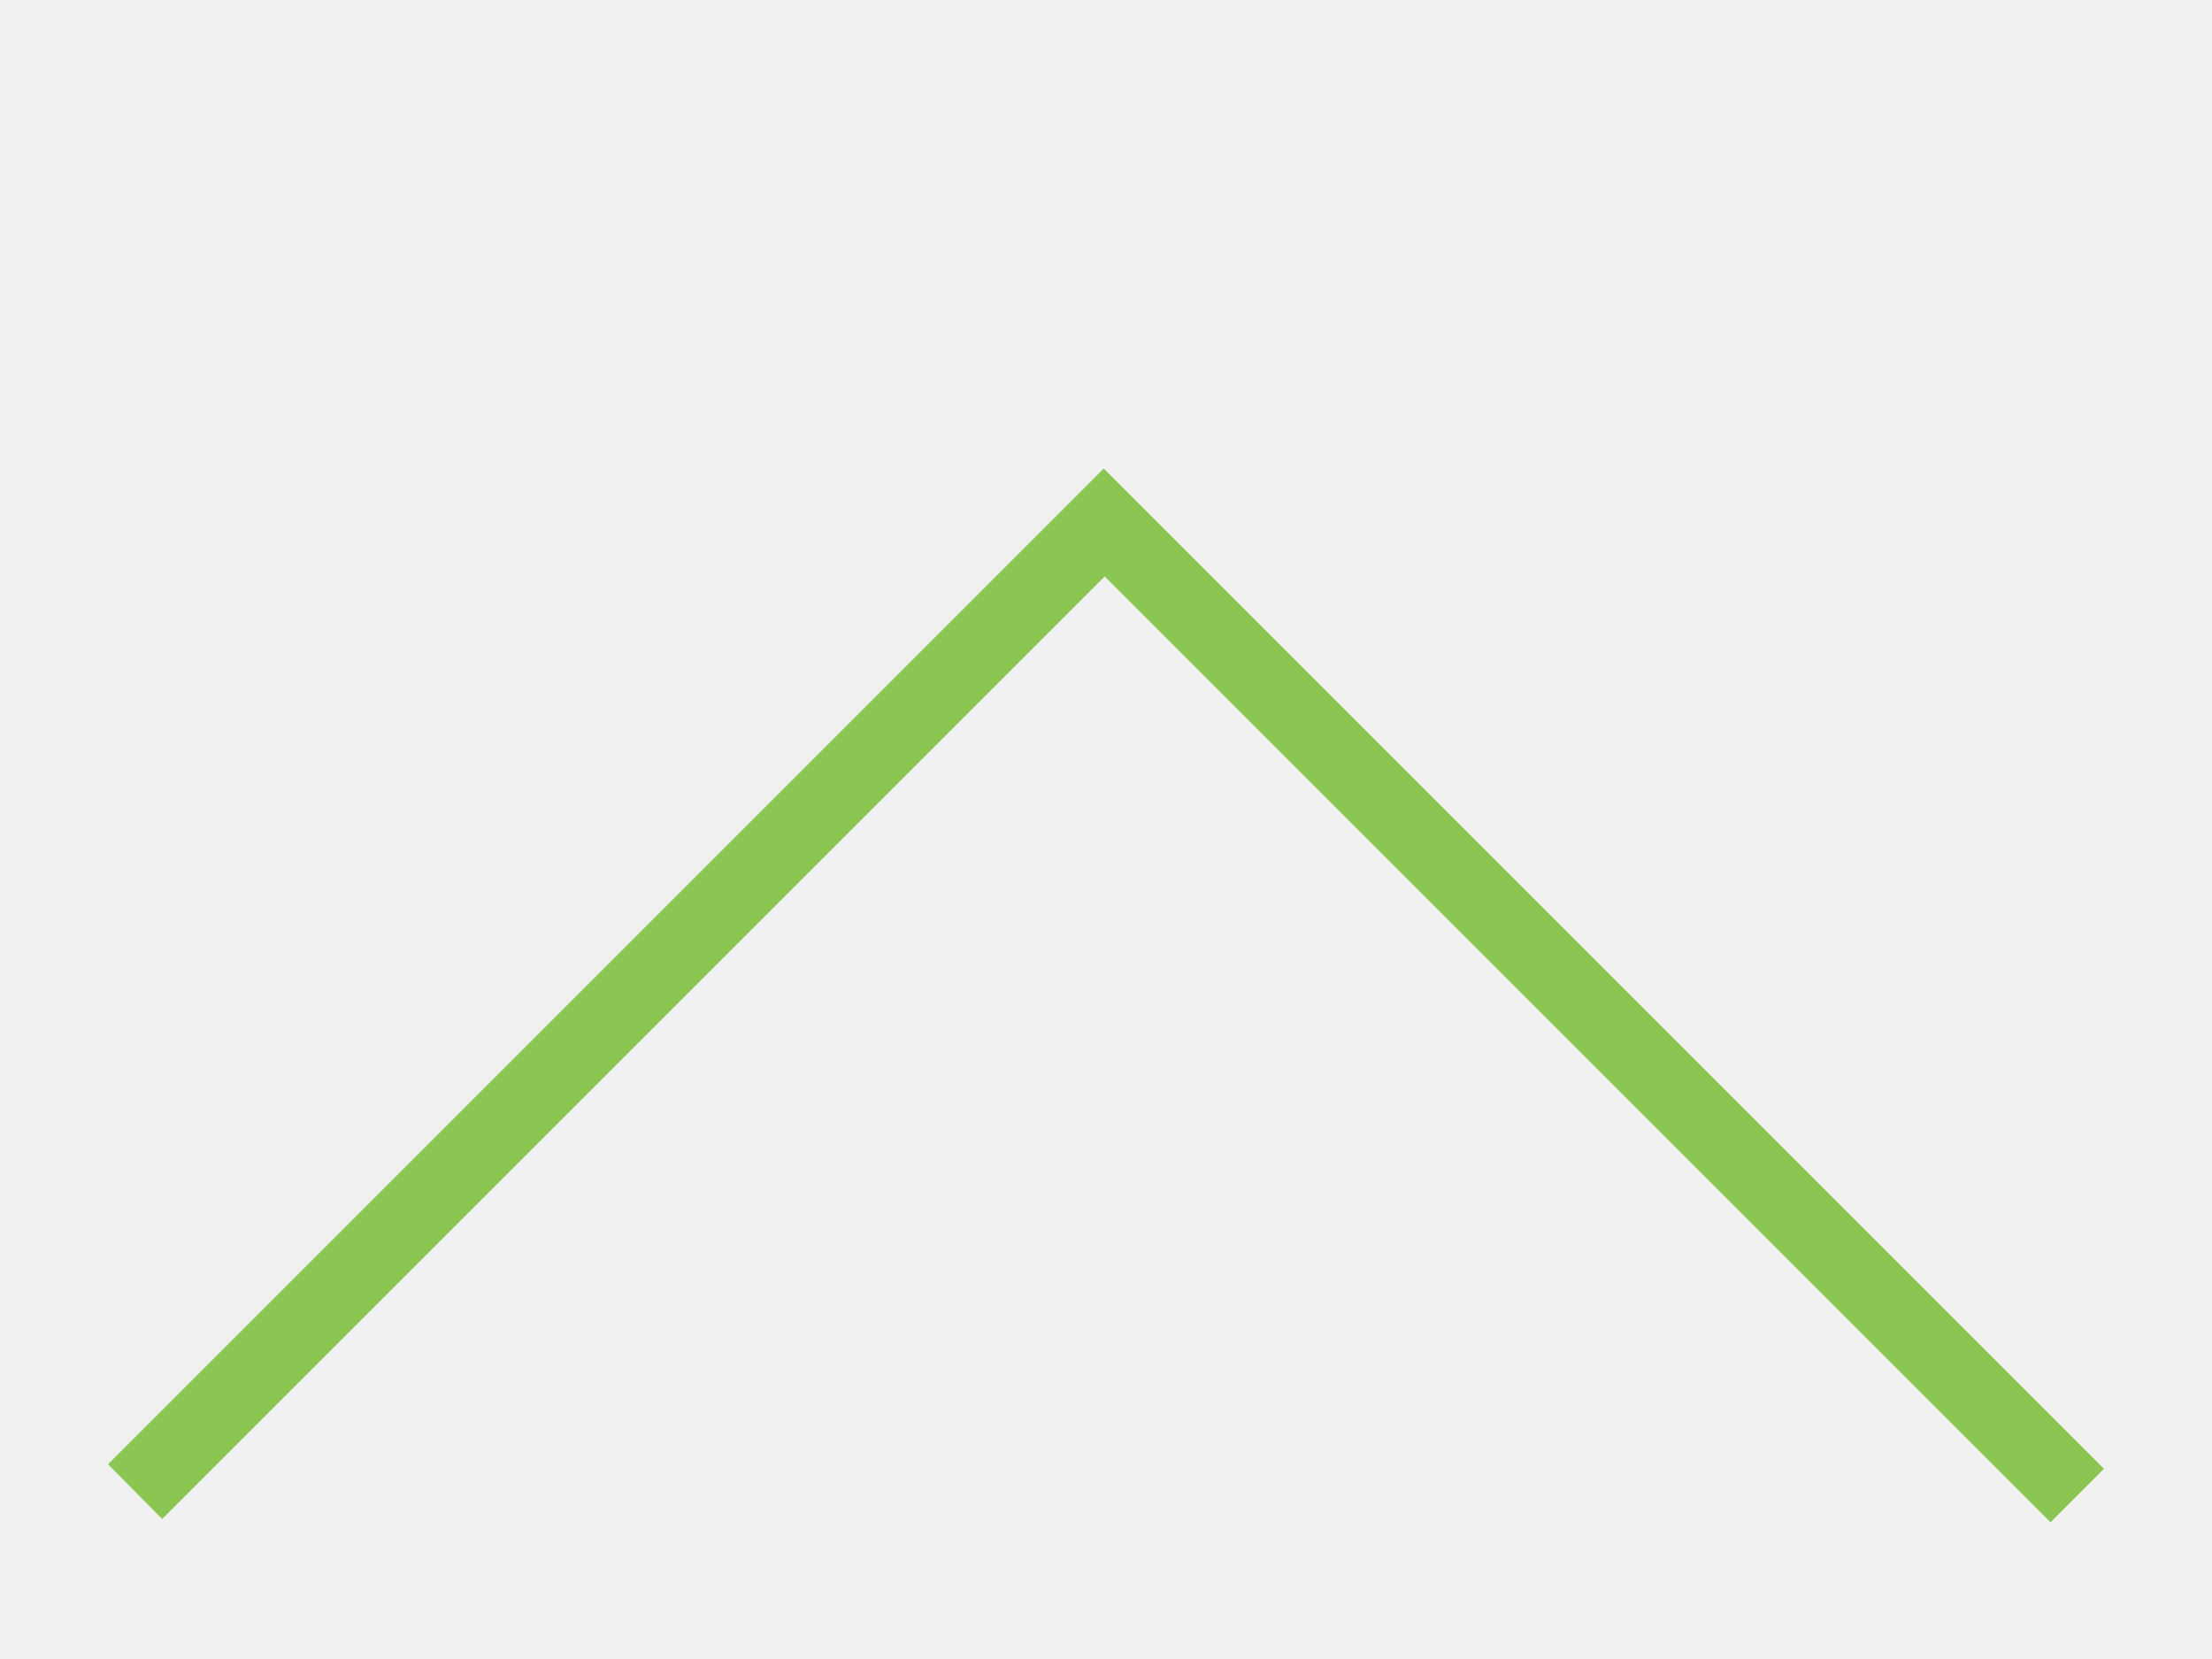
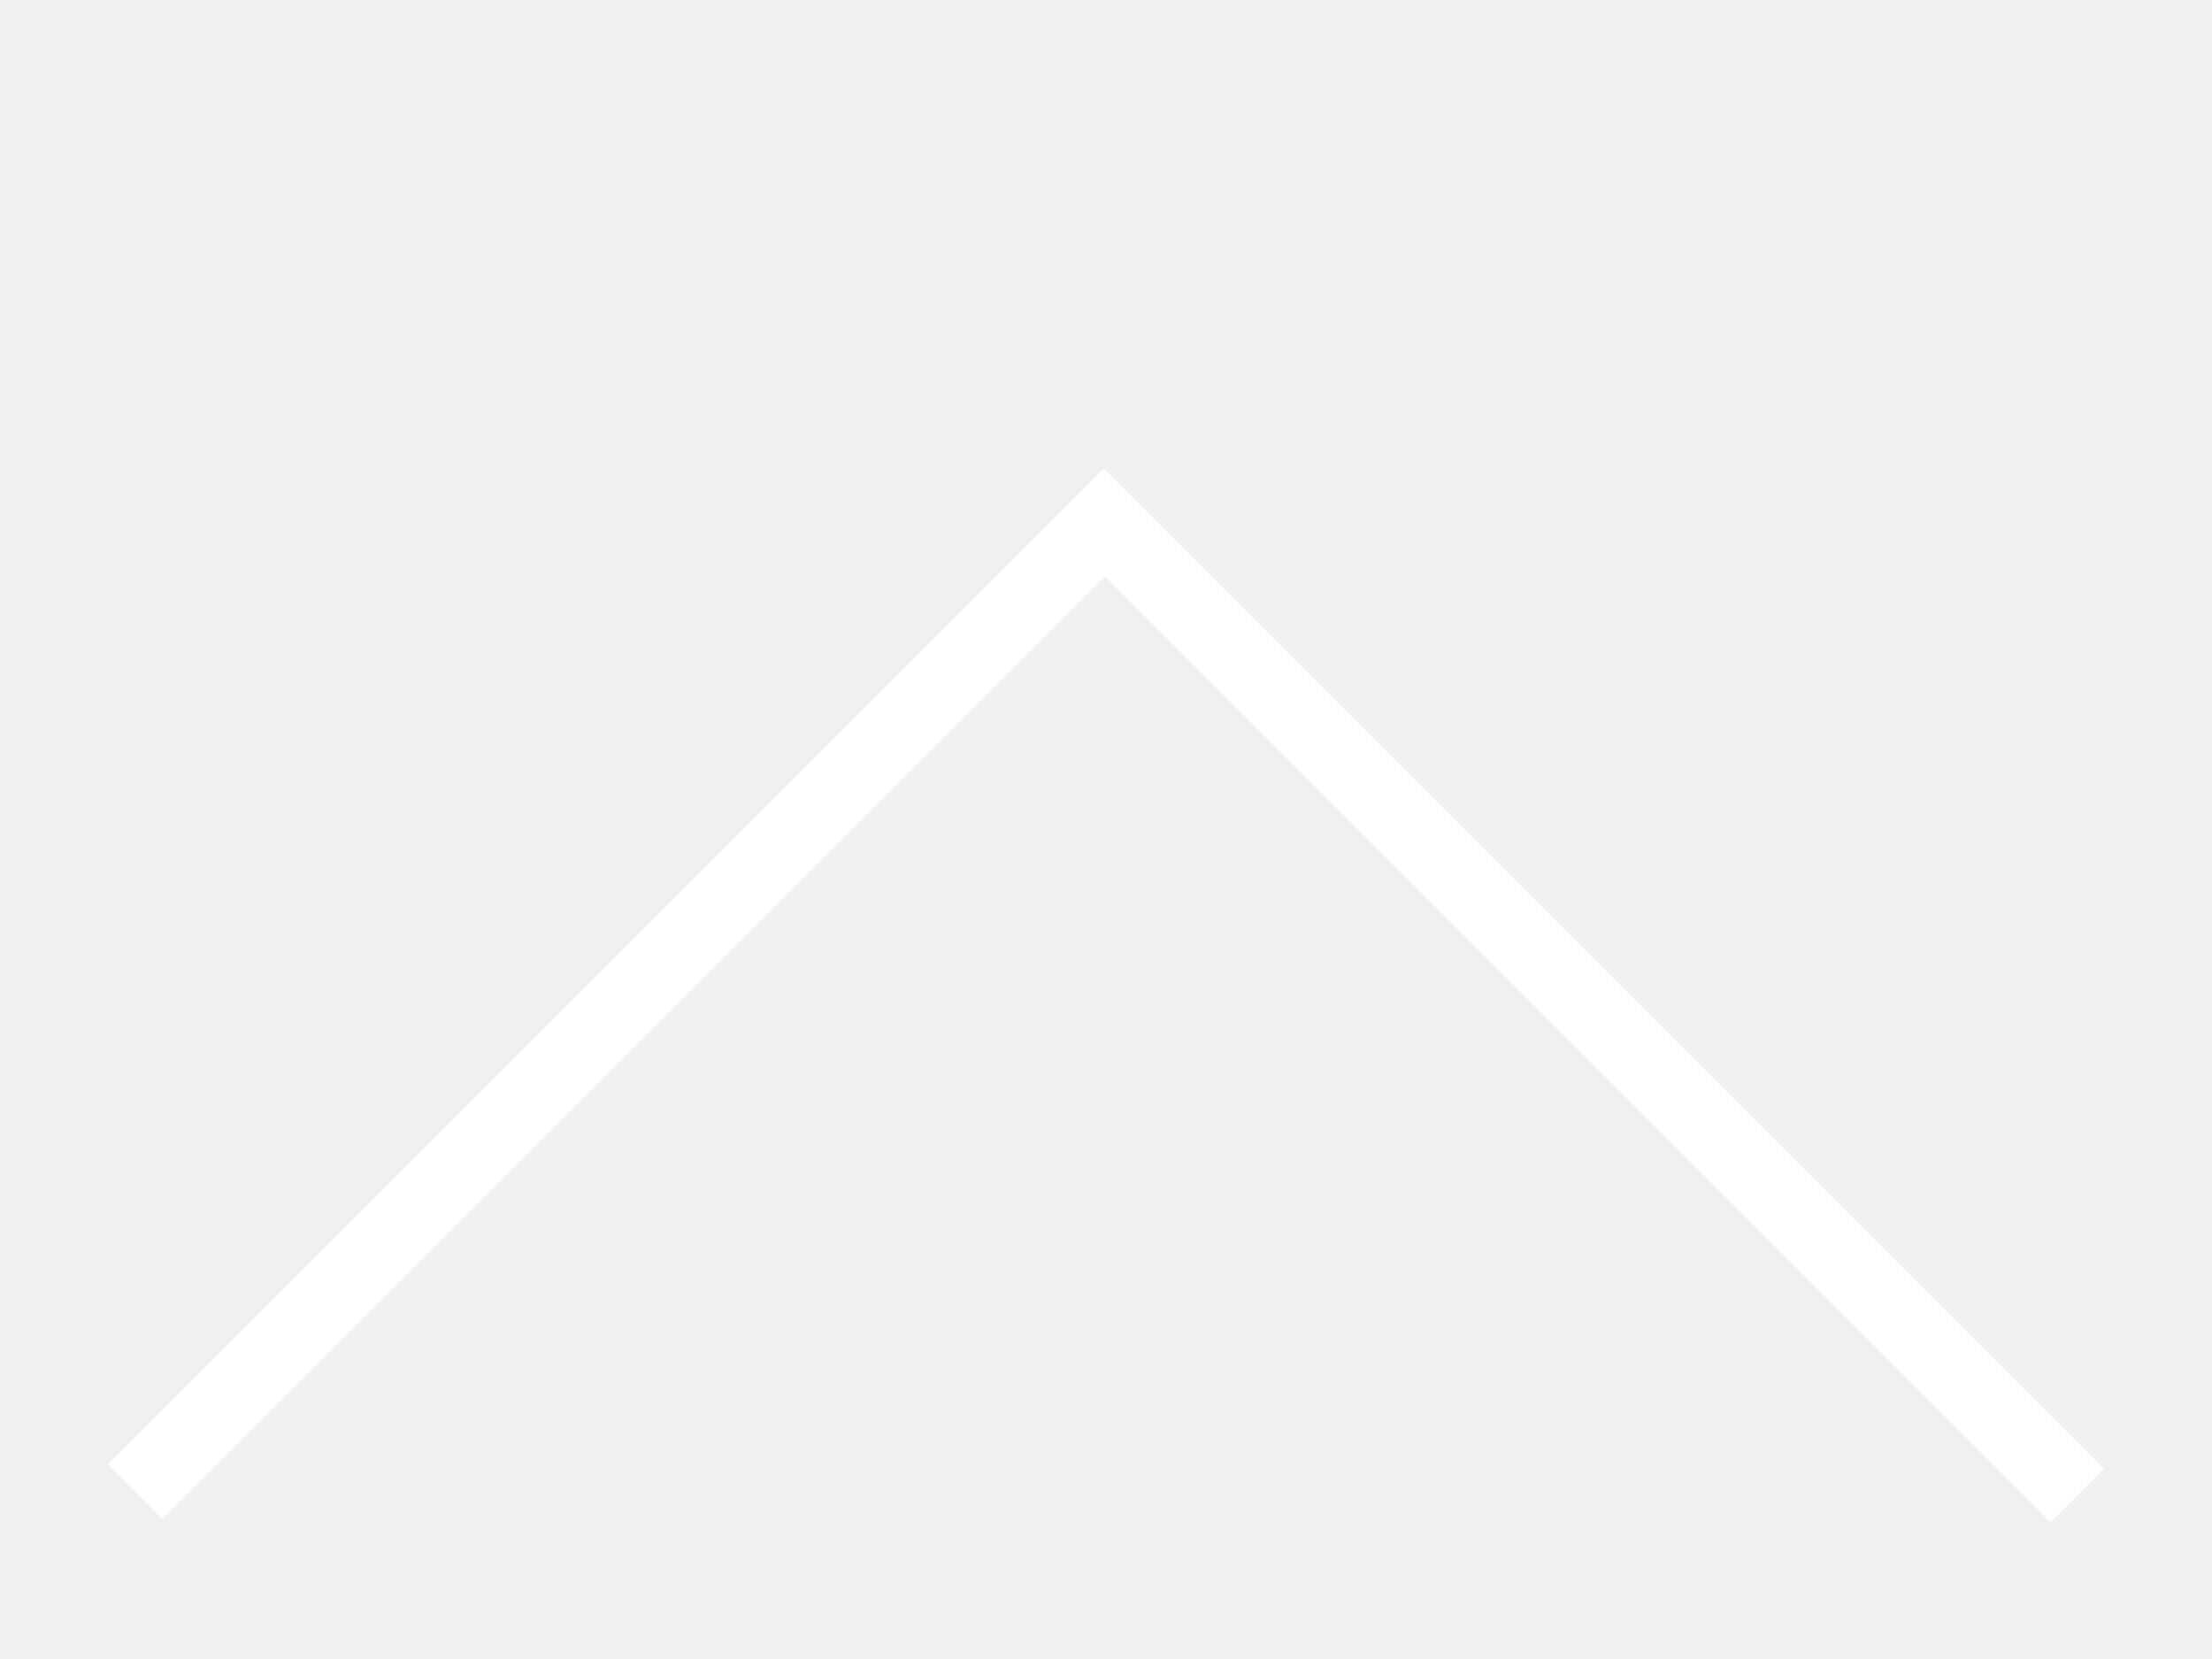
<svg xmlns="http://www.w3.org/2000/svg" version="1.1" id="Layer_1" x="0px" y="0px" width="400px" height="300px" viewBox="0 -10 400 300" enable-background="new 0 -10 400 300" xml:space="preserve">
-   <polygon fill="#8AC651" points="19.536,254.777 199.586,74.727 380.464,255.605 370.796,265.273 199.763,94.24 29.321,264.682 " />
+   <polygon fill="#FFFFFF" points="19.536,254.777 199.586,74.727 380.464,255.605 370.796,265.273 199.763,94.24 29.321,264.682 " />
</svg>
